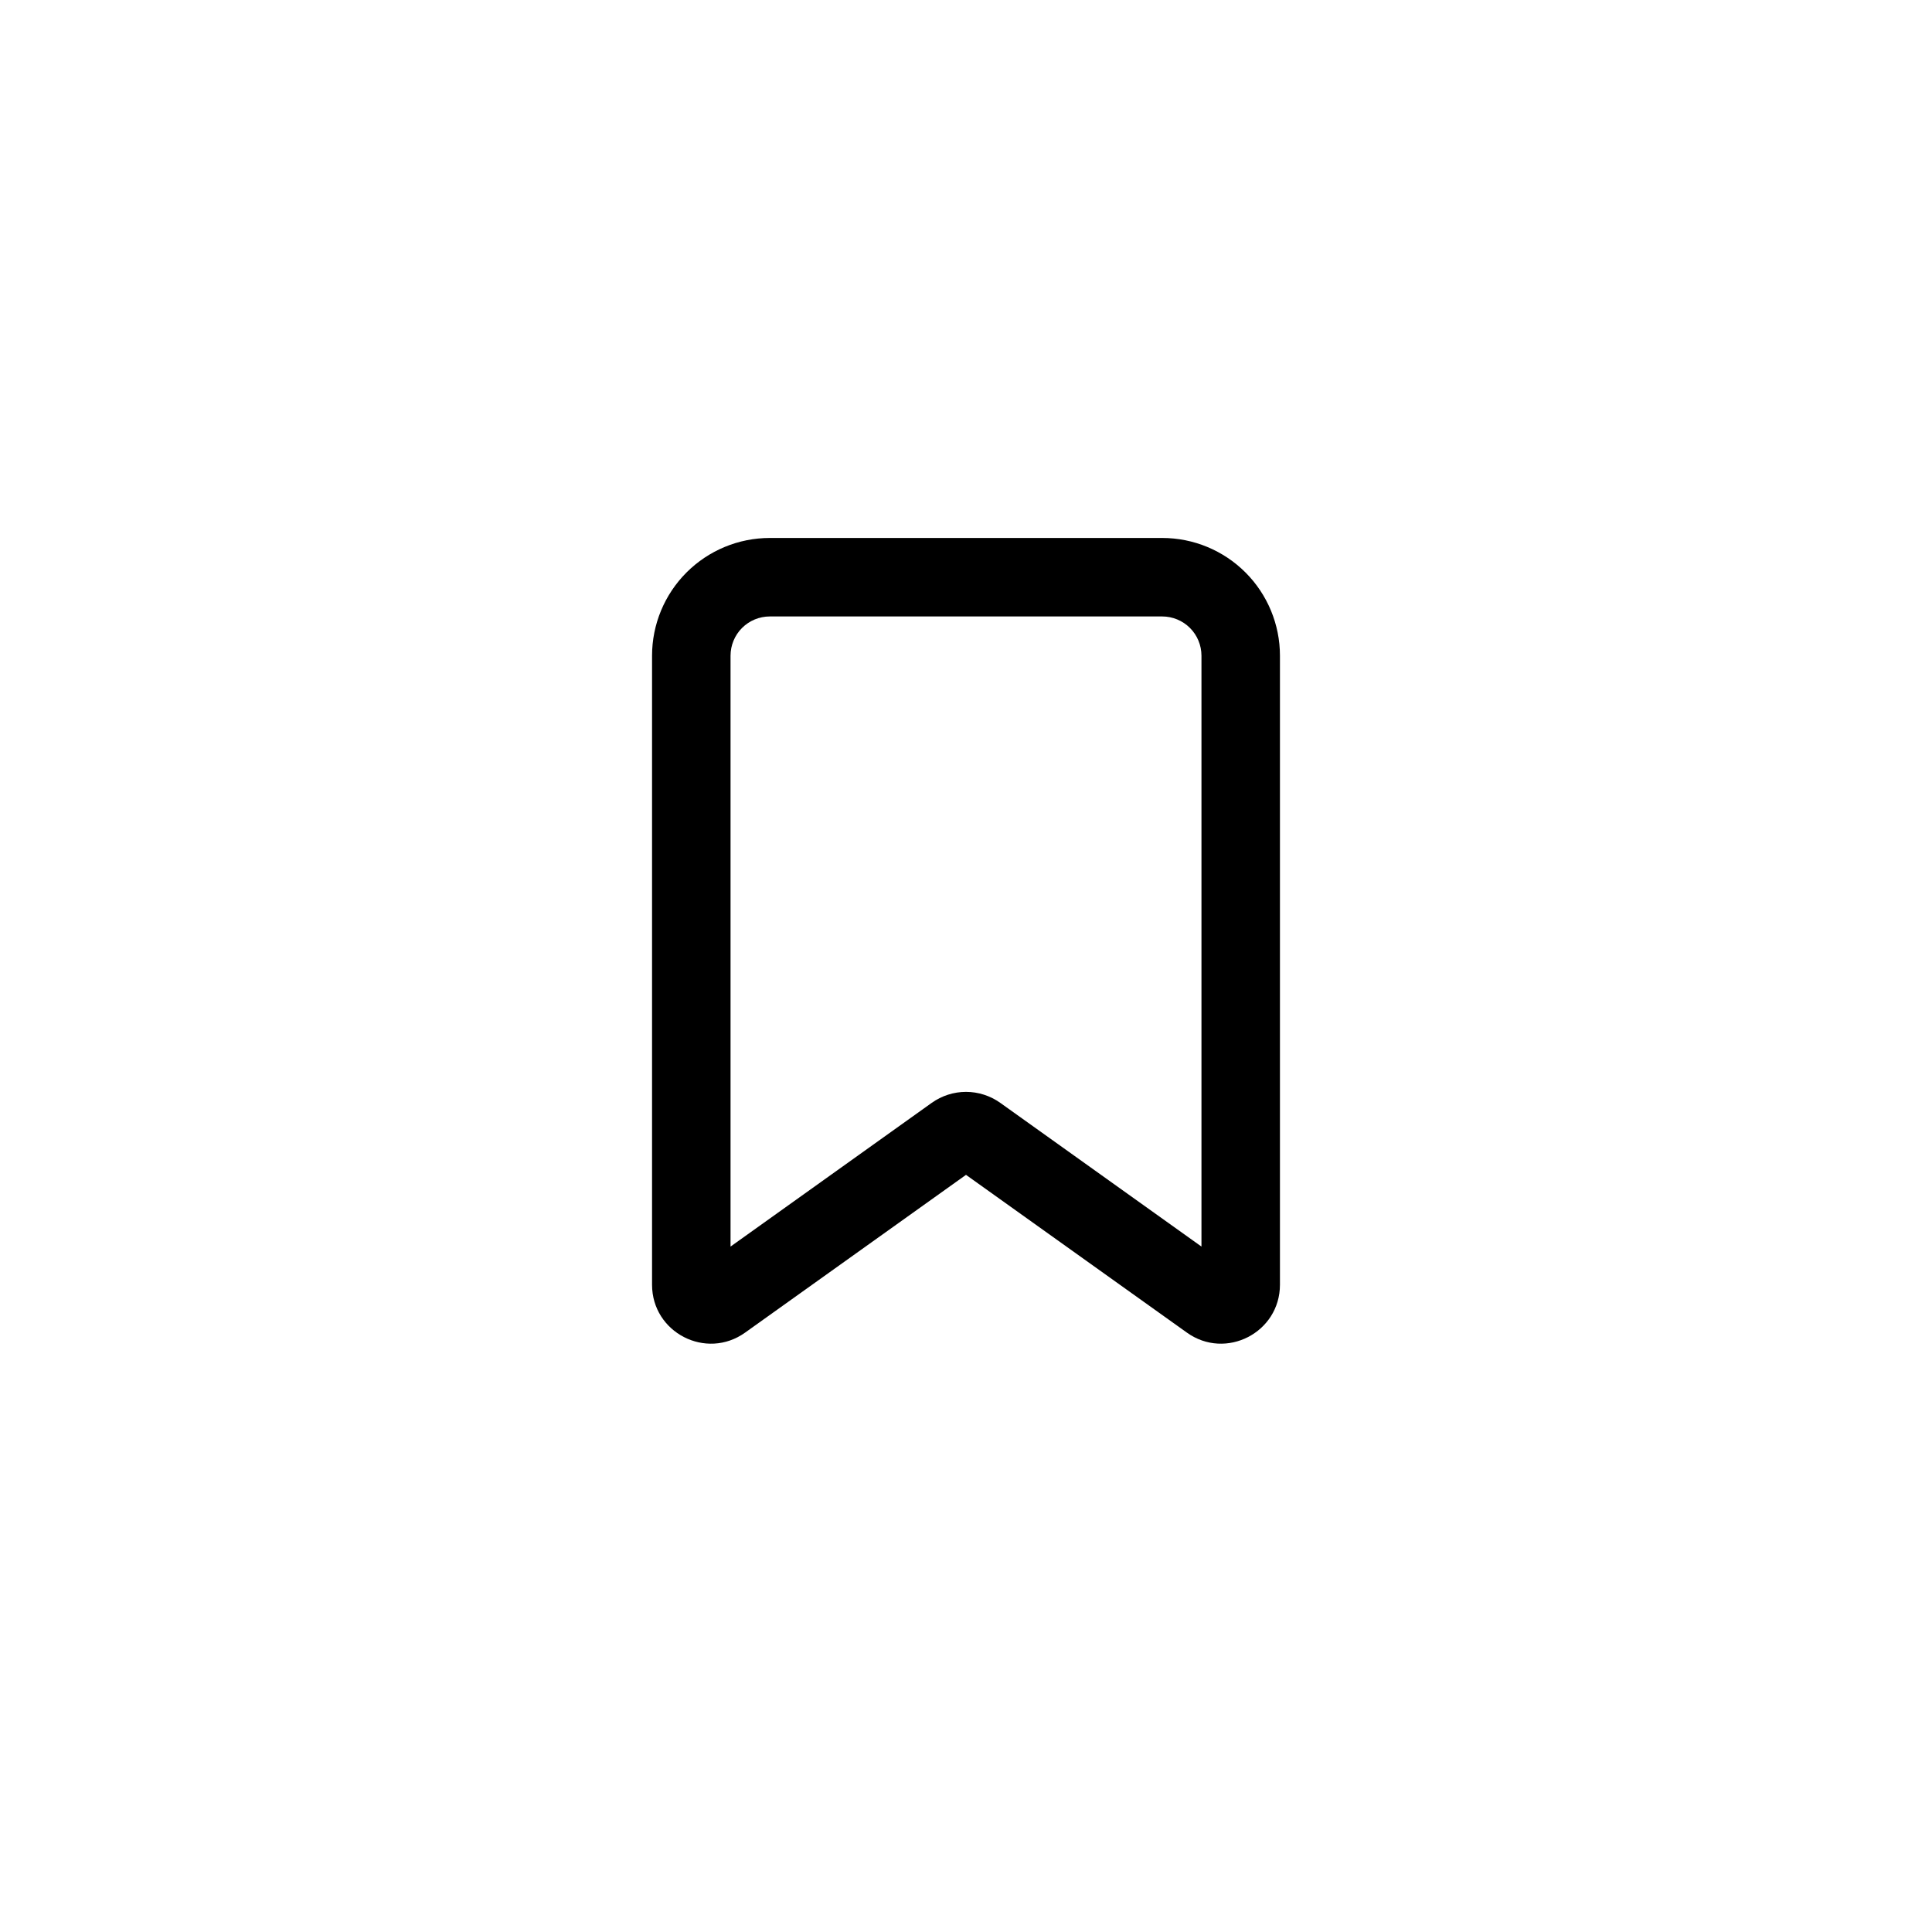
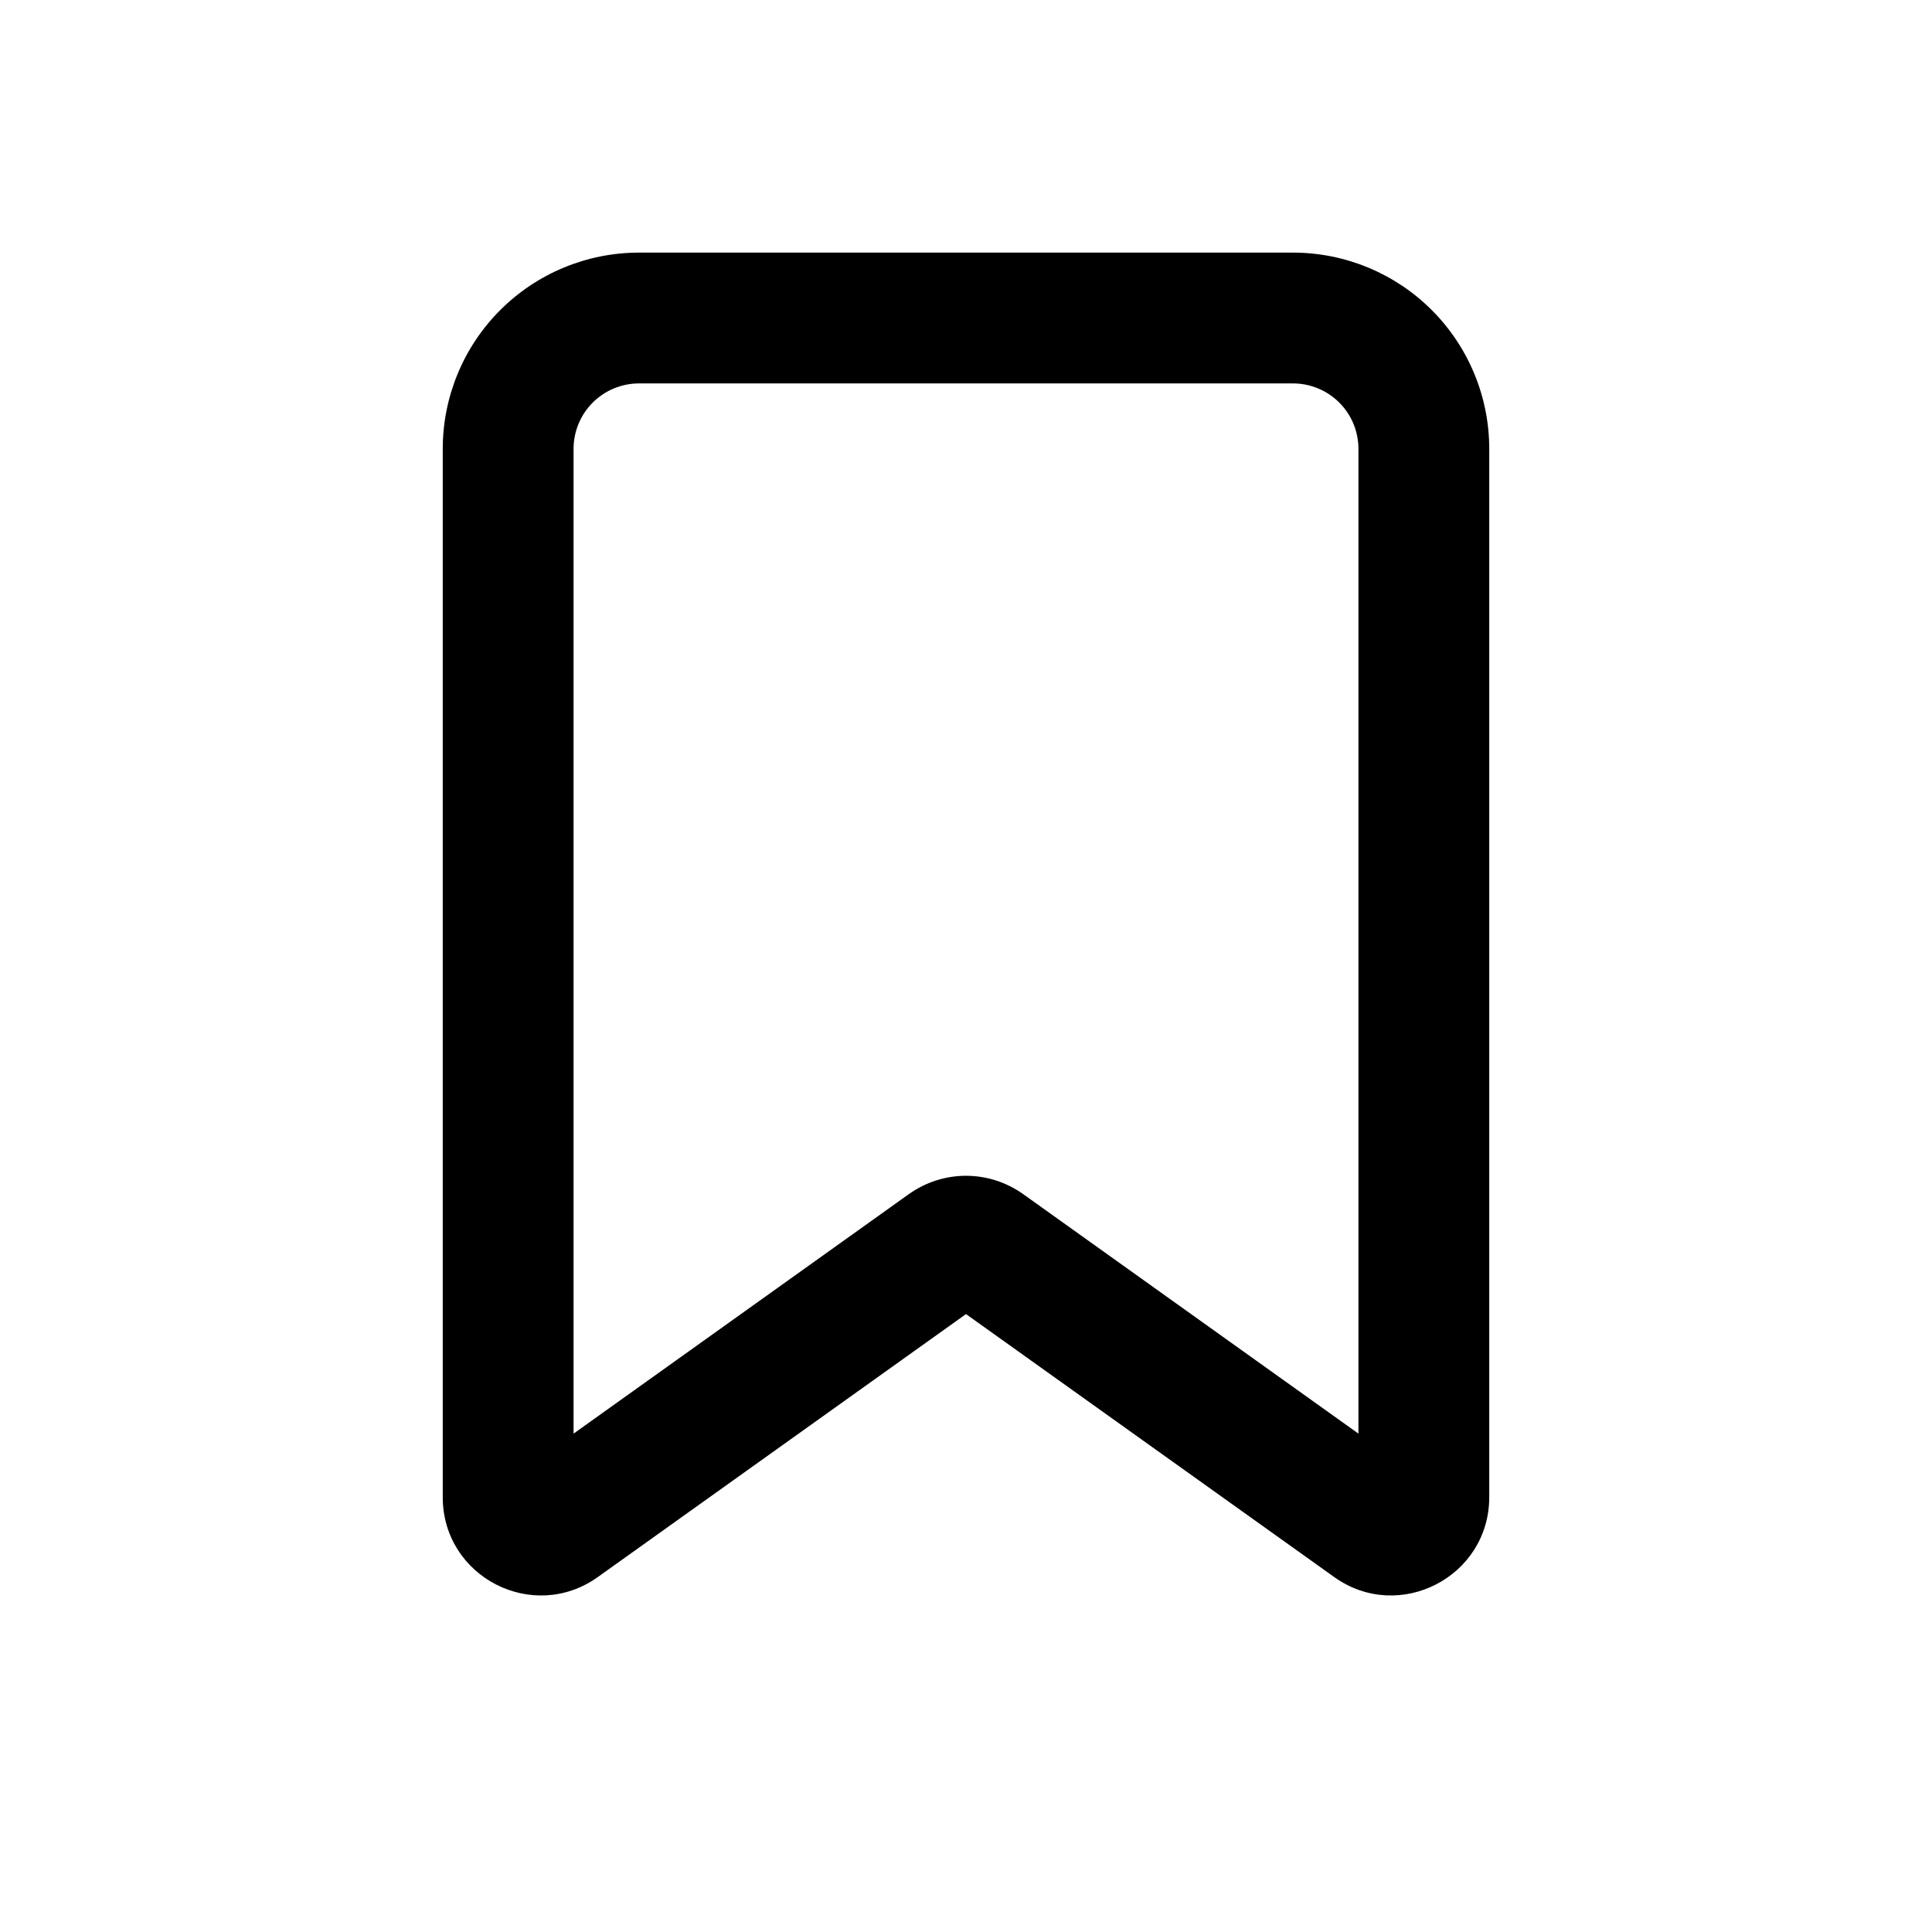
- <svg xmlns="http://www.w3.org/2000/svg" width="40" height="40" viewBox="0 0 40 40" fill="none">
+ <svg xmlns="http://www.w3.org/2000/svg" width="24" height="24" viewBox="8 8 24 24" fill="none">
  <path fill-rule="evenodd" clip-rule="evenodd" d="M13.5 13.576C13.5 12.929 13.757 12.309 14.214 11.852C14.671 11.395 15.291 11.138 15.938 11.138H24.062C24.709 11.138 25.329 11.395 25.786 11.852C26.243 12.309 26.5 12.929 26.5 13.576V26.598C26.5 27.59 25.379 28.167 24.573 27.59L20 24.324L15.427 27.59C14.62 28.167 13.5 27.59 13.5 26.599V13.576ZM15.938 12.763C15.722 12.763 15.515 12.849 15.363 13.001C15.211 13.153 15.125 13.36 15.125 13.576V25.809L19.291 22.833C19.498 22.686 19.746 22.606 20 22.606C20.254 22.606 20.502 22.686 20.709 22.833L24.875 25.809V13.576C24.875 13.36 24.789 13.153 24.637 13.001C24.485 12.849 24.278 12.763 24.062 12.763H15.938Z" fill="black" />
</svg>
